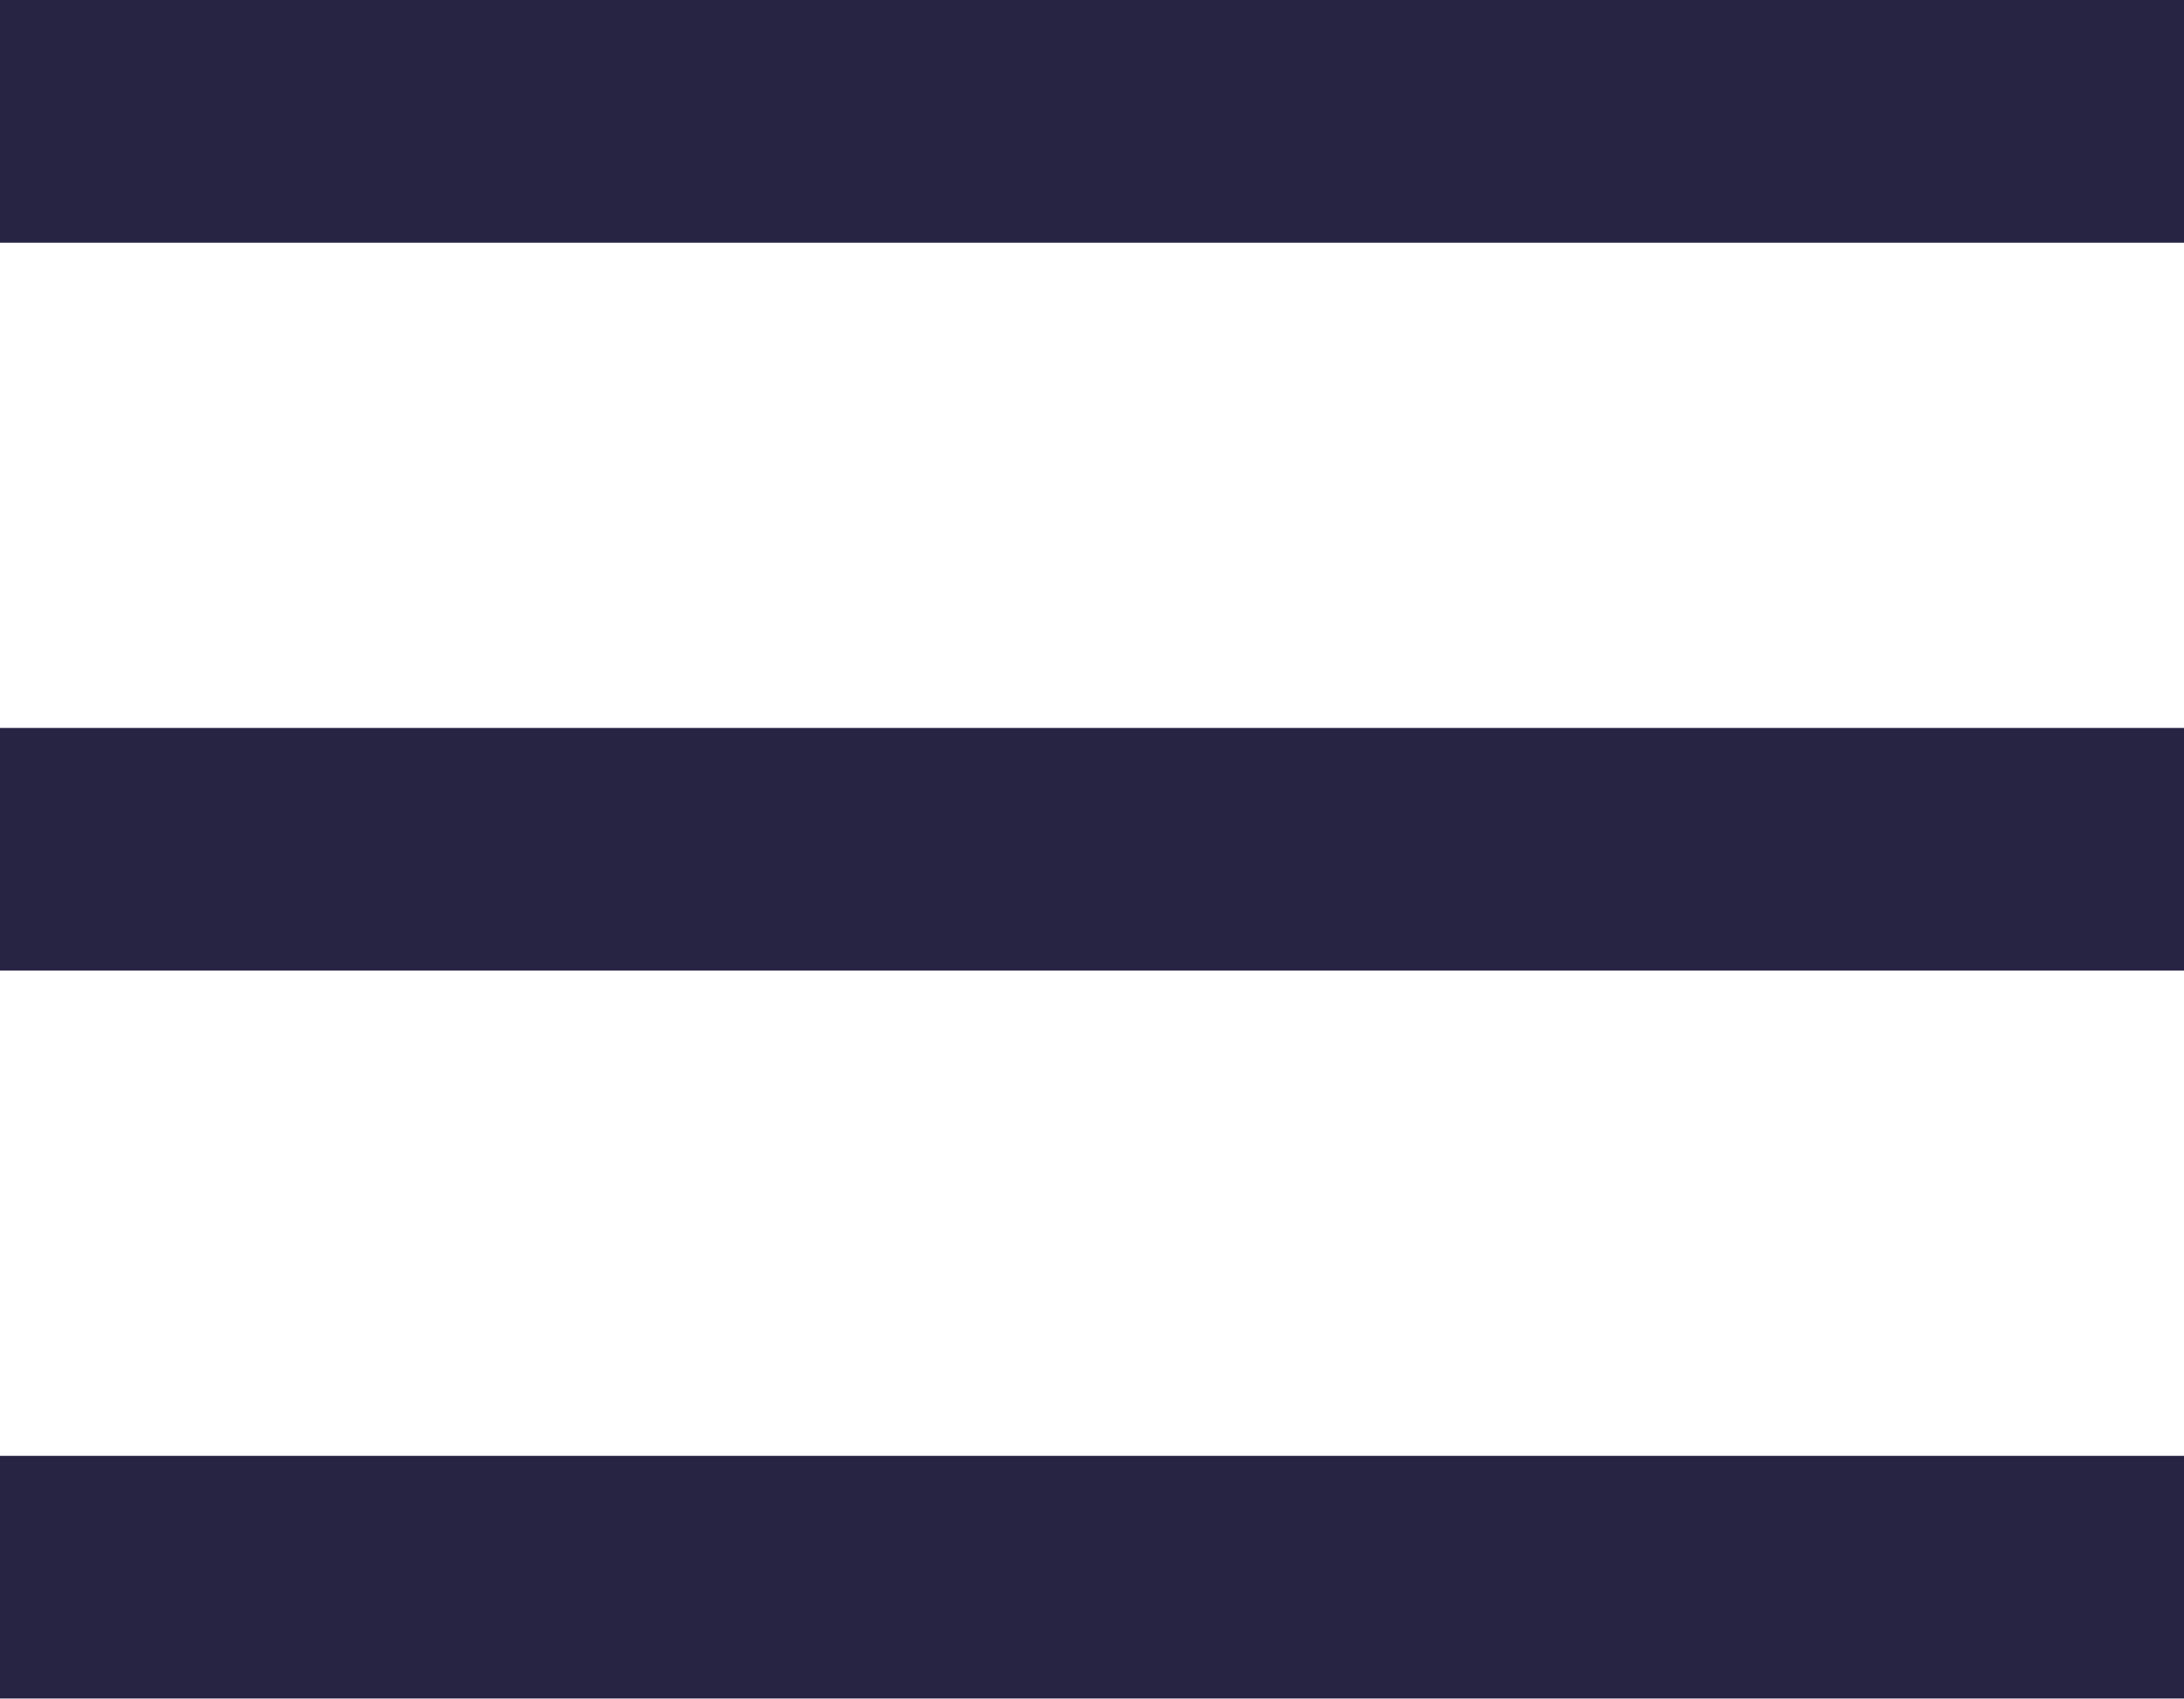
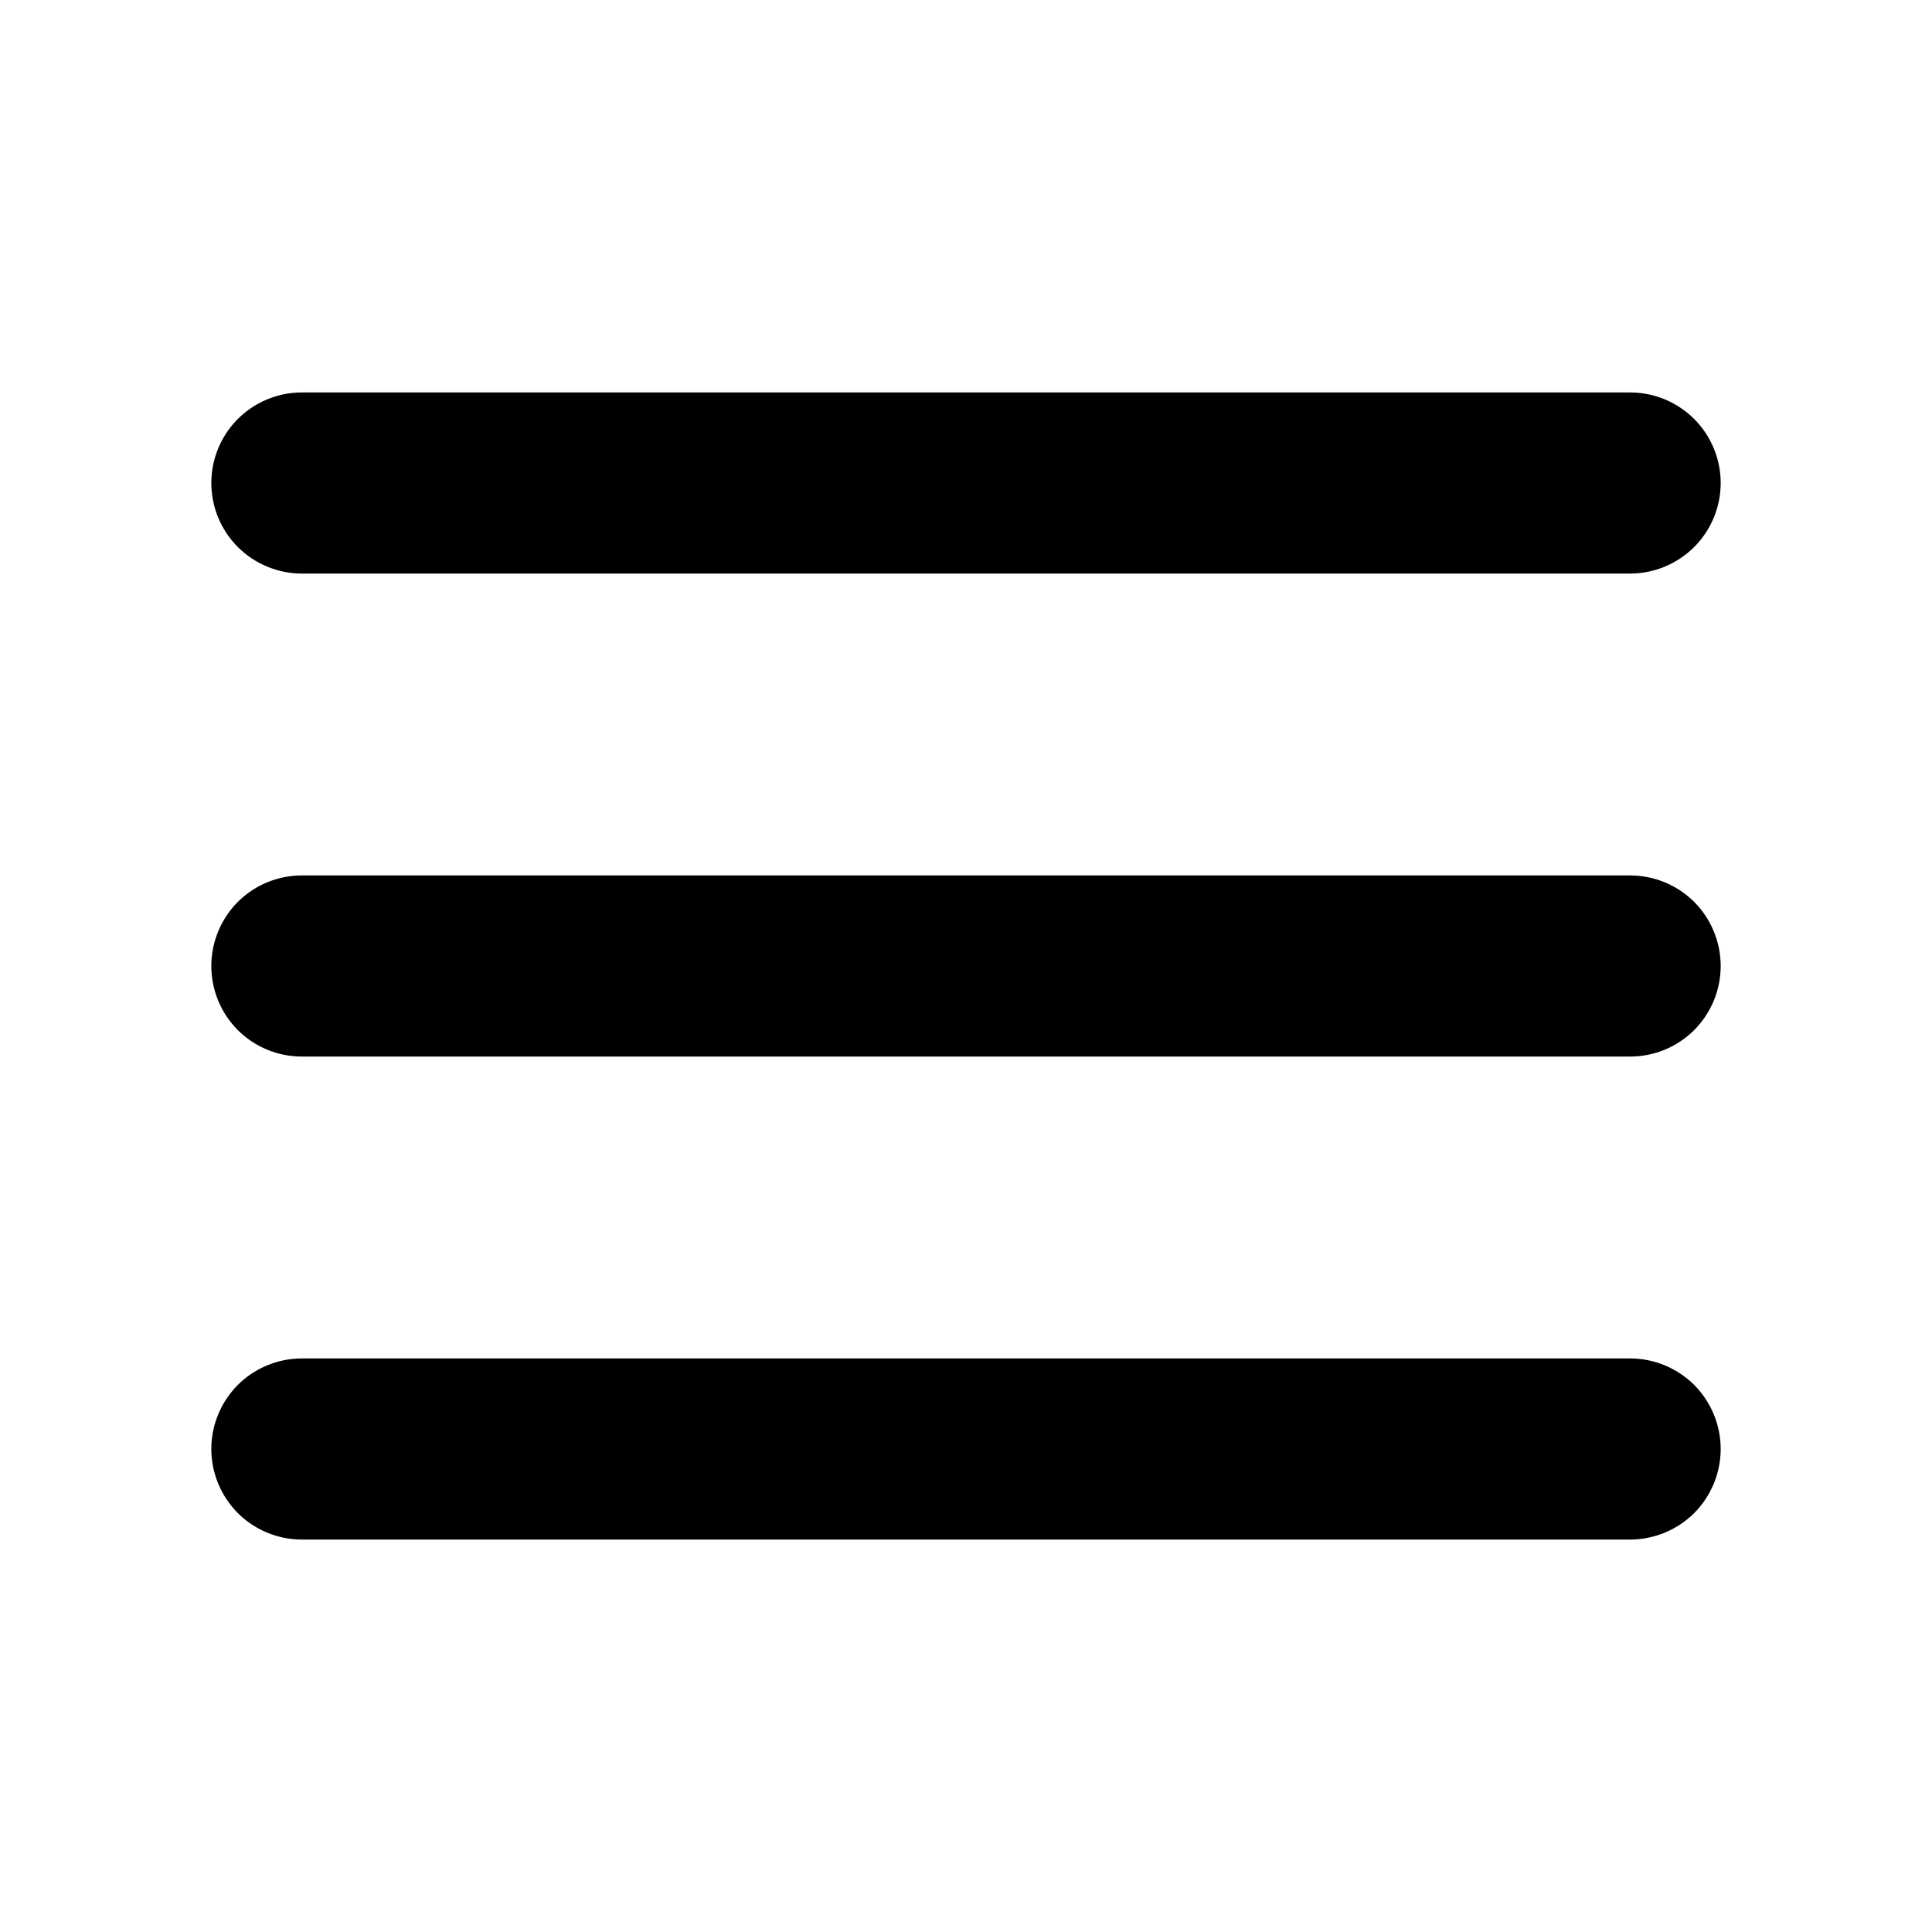
- <svg xmlns="http://www.w3.org/2000/svg" width="18" height="14" viewBox="0 0 18 14" fill="none">
-   <path d="M18 2H0V0H18V2Z" fill="#272343" />
-   <path d="M18 8H0V6H18V8Z" fill="#272343" />
-   <path d="M18 14H0V12H18V14Z" fill="#272343" />
+ <svg xmlns="http://www.w3.org/2000/svg" width="24" height="24" viewBox="0 0 24 24" fill="none">
+   <path d="M21.375 12C21.375 12.298 21.256 12.585 21.046 12.796C20.834 13.007 20.548 13.125 20.25 13.125H3.75C3.452 13.125 3.165 13.007 2.954 12.796C2.744 12.585 2.625 12.298 2.625 12C2.625 11.702 2.744 11.415 2.954 11.204C3.165 10.993 3.452 10.875 3.75 10.875H20.25C20.548 10.875 20.834 10.993 21.046 11.204C21.256 11.415 21.375 11.702 21.375 12ZM3.75 7.125H20.25C20.548 7.125 20.834 7.006 21.046 6.795C21.256 6.585 21.375 6.298 21.375 6C21.375 5.702 21.256 5.415 21.046 5.205C20.834 4.994 20.548 4.875 20.25 4.875H3.75C3.452 4.875 3.165 4.994 2.954 5.205C2.744 5.415 2.625 5.702 2.625 6C2.625 6.298 2.744 6.585 2.954 6.795C3.165 7.006 3.452 7.125 3.75 7.125ZM20.25 16.875H3.75C3.452 16.875 3.165 16.994 2.954 17.204C2.744 17.416 2.625 17.702 2.625 18C2.625 18.298 2.744 18.584 2.954 18.796C3.165 19.006 3.452 19.125 3.75 19.125H20.25C20.548 19.125 20.834 19.006 21.046 18.796C21.256 18.584 21.375 18.298 21.375 18C21.375 17.702 21.256 17.416 21.046 17.204C20.834 16.994 20.548 16.875 20.25 16.875Z" fill="black" />
</svg>
